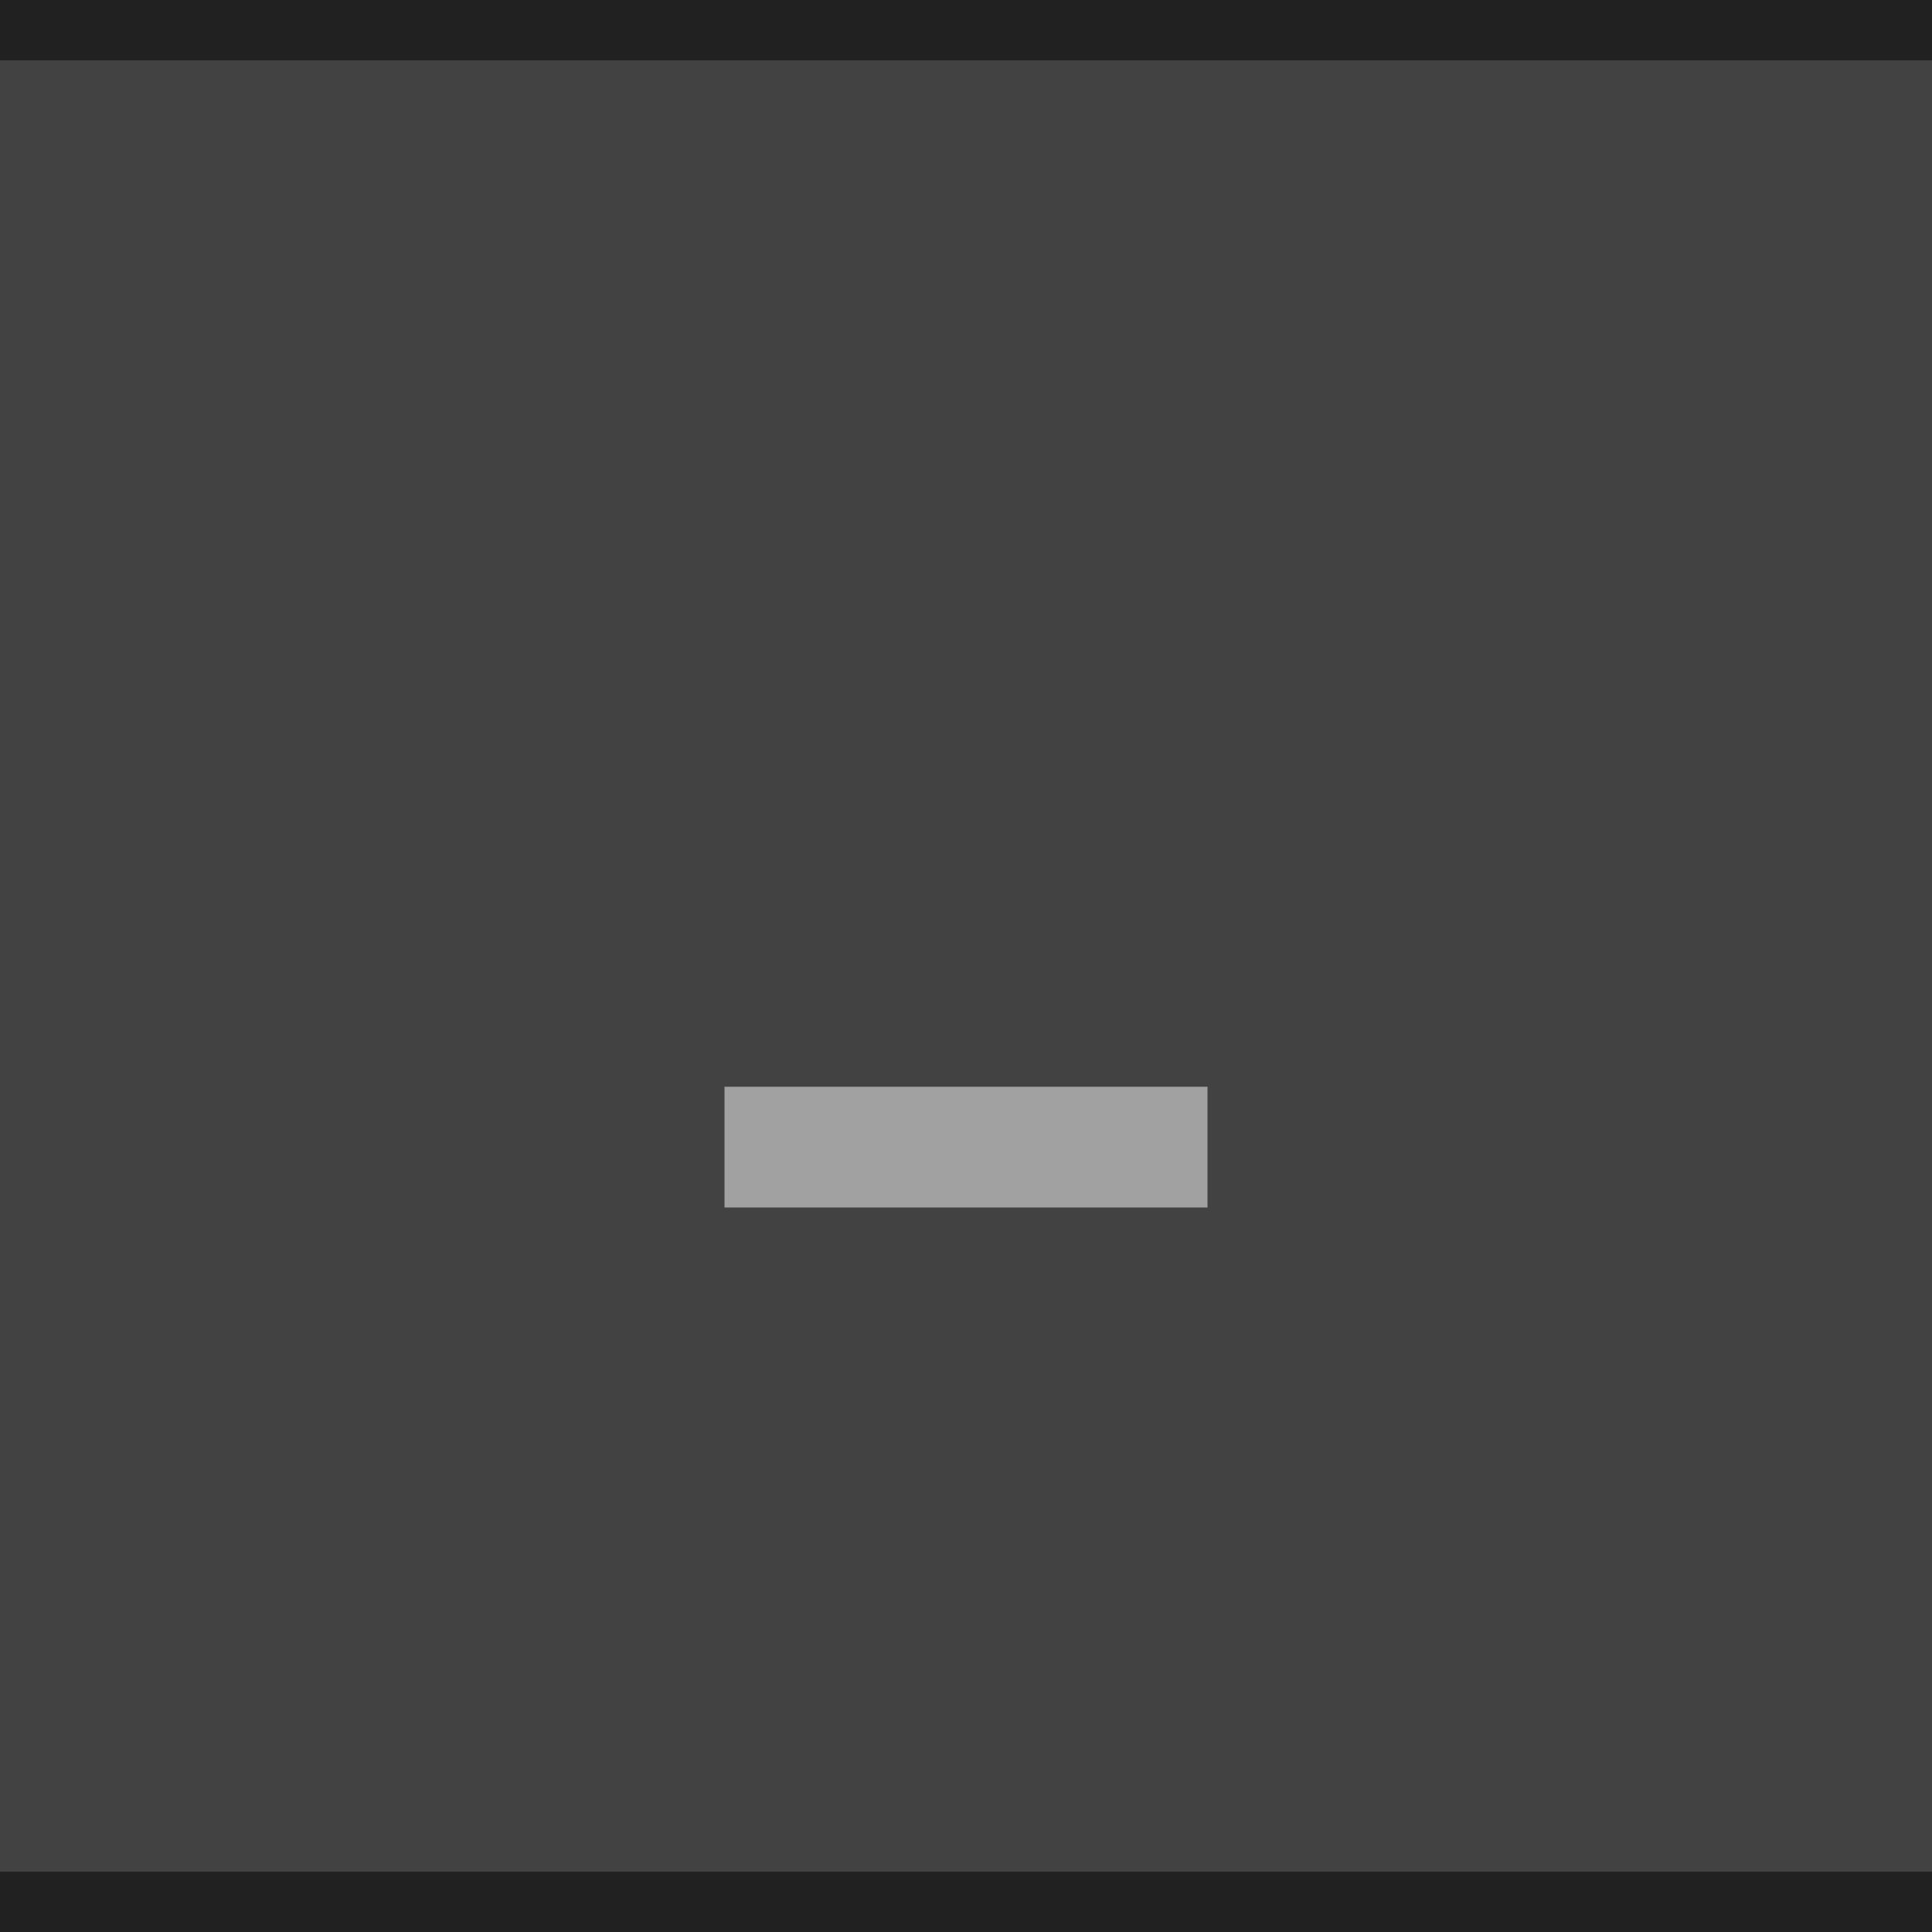
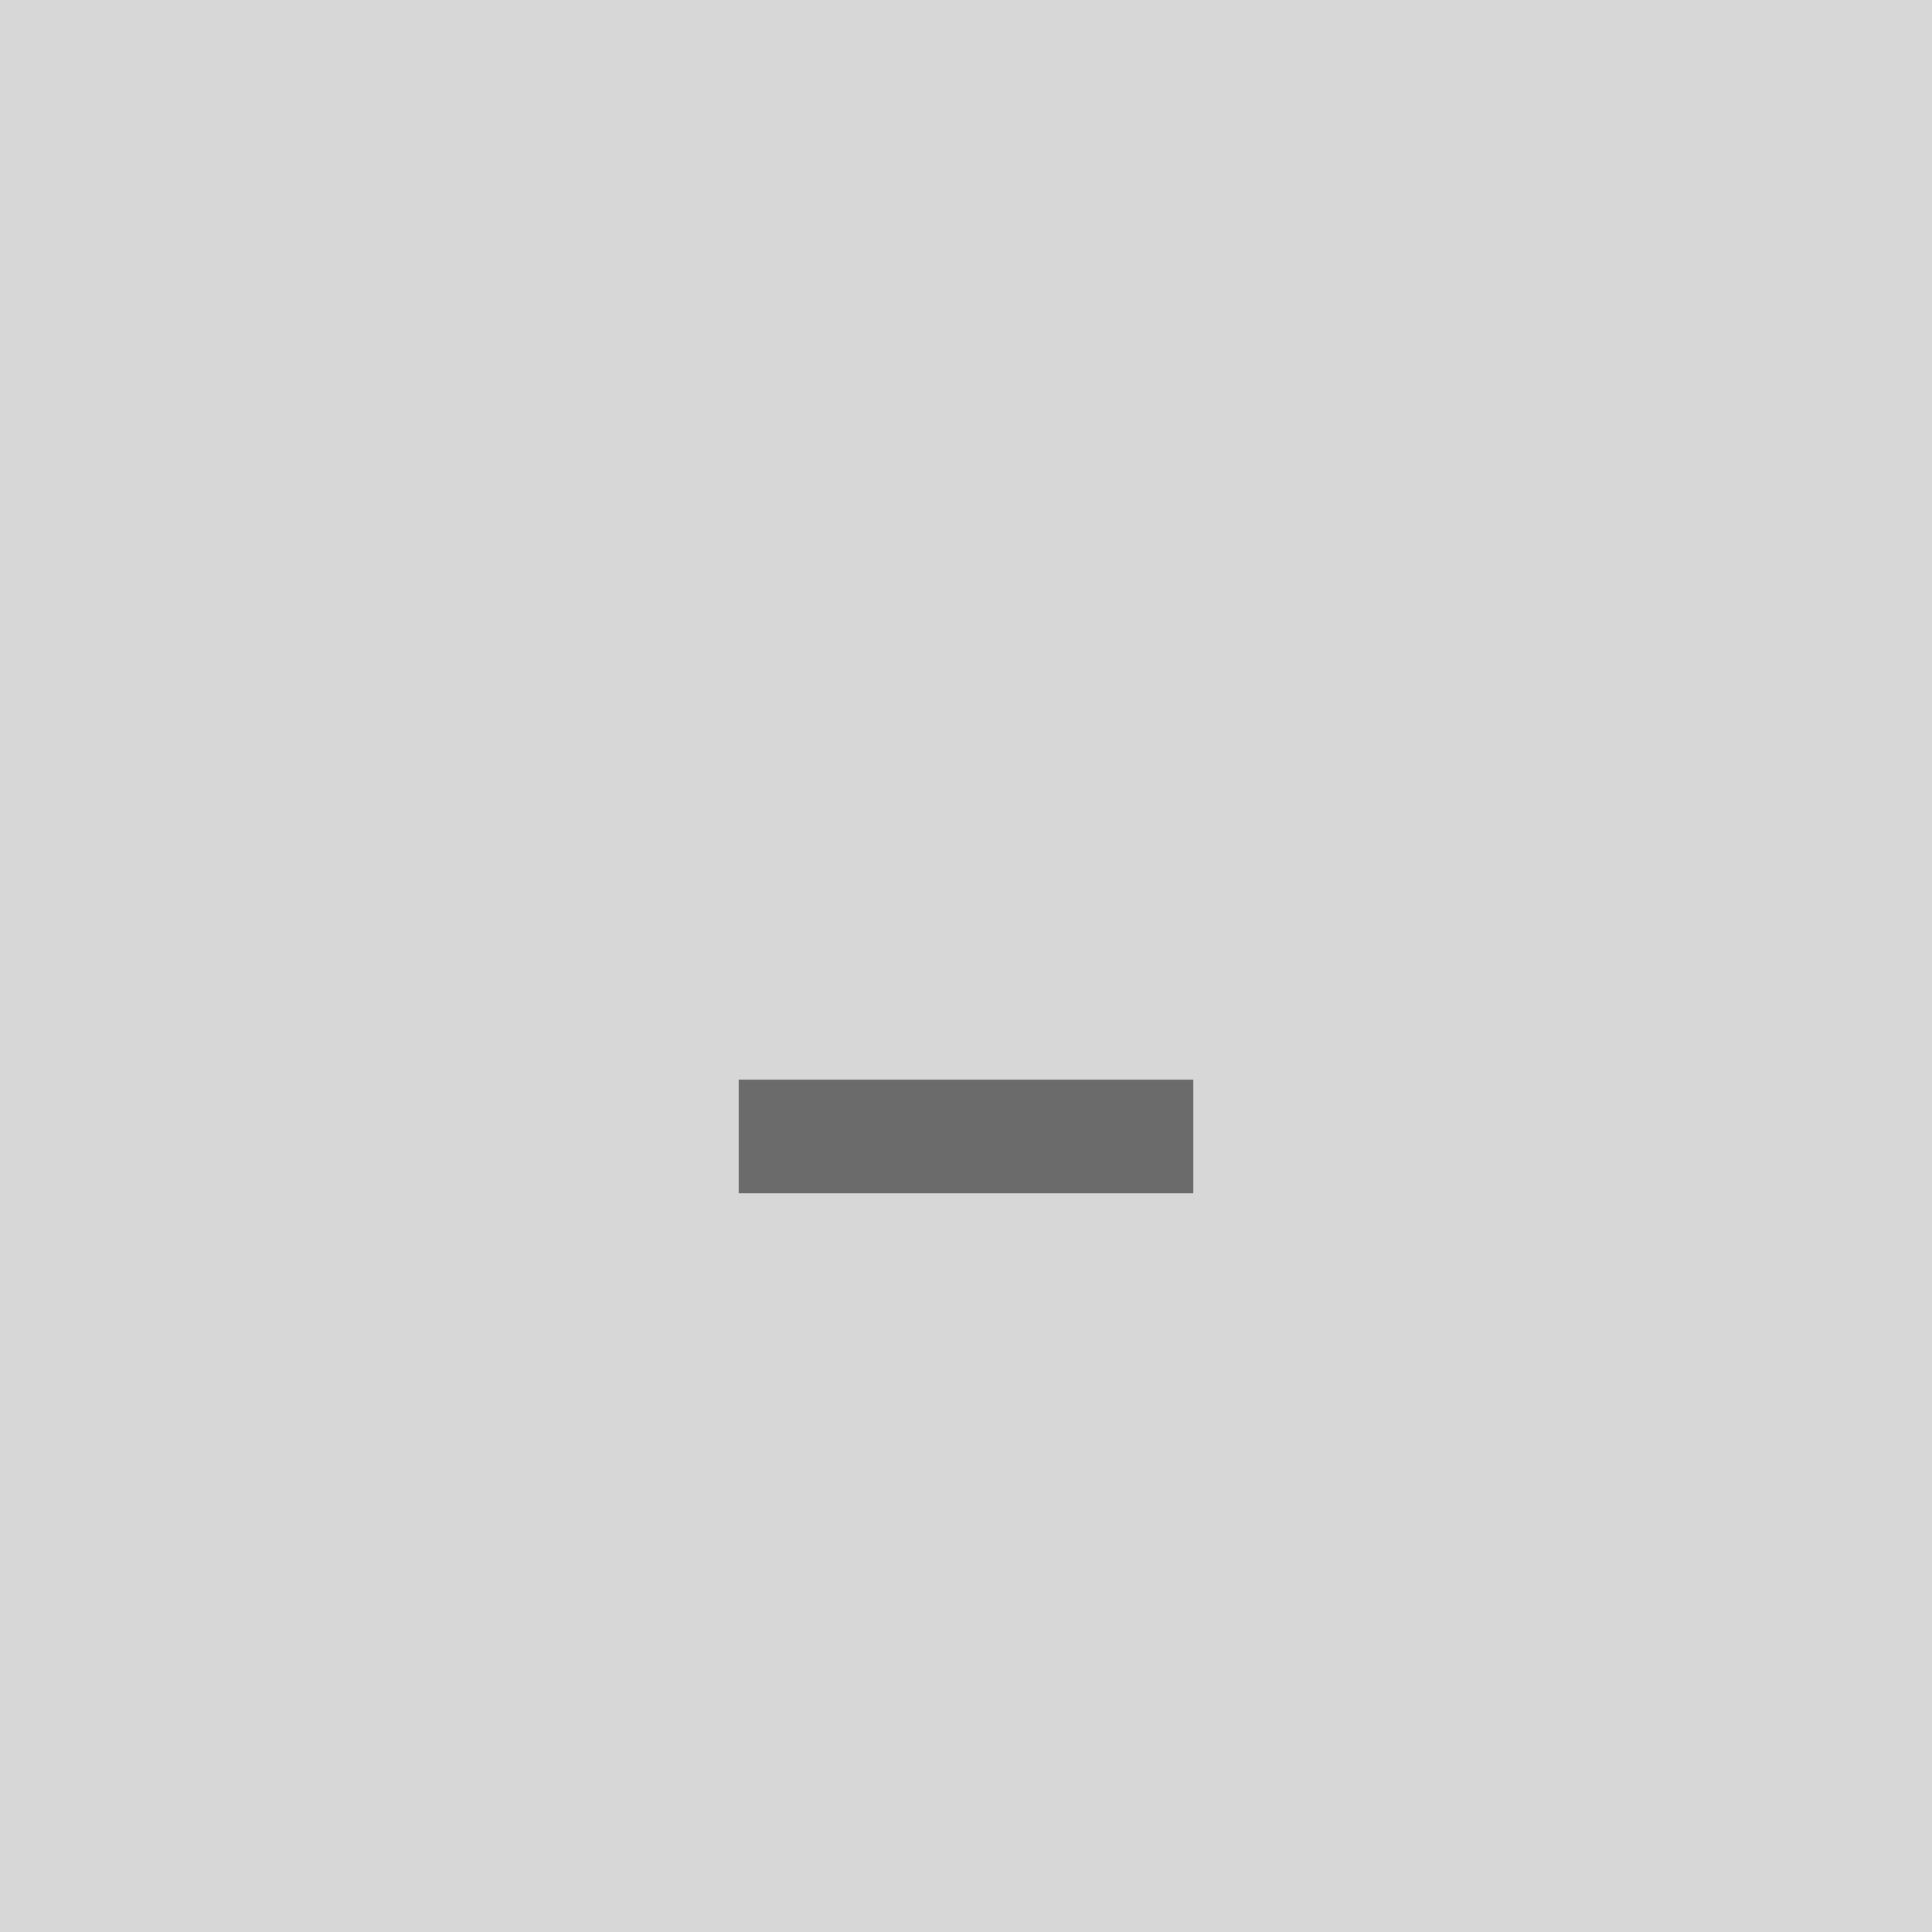
- <svg xmlns="http://www.w3.org/2000/svg" width="32" height="32" viewBox="0 0 32 32" version="1.1" id="svg12">
+ <svg xmlns="http://www.w3.org/2000/svg" id="svg12" version="1.1" viewBox="0 0 34 34" height="34" width="34">
  <defs id="defs16" />
-   <rect width="32" height="32" fill="#E0E0E0" id="rect2" style="fill:#424242;fill-opacity:1" />
-   <g fill="#000000" opacity="0.6" id="g10" style="opacity:0.5;fill:#ffffff;fill-opacity:1">
-     <circle cx="16" cy="16" r="12" opacity="0" id="circle6" style="fill:#ffffff;fill-opacity:1" />
-     <path d="m12 18h8v2h-8z" id="path8" style="fill:#ffffff;fill-opacity:1" />
-   </g>
-   <rect width="32" height="1" fill="#FFFFFF" fill-opacity="0.4" id="rect166" style="opacity:0.5;fill:#000000;fill-opacity:1" x="0" y="0" />
-   <rect width="32" height="1" fill="#FFFFFF" fill-opacity="0.4" id="rect166-9" style="opacity:0.5;fill:#000000;fill-opacity:1" x="0" y="31" />
+   <rect style="fill:#d7d7d7;fill-opacity:1;stroke-width:1.125" id="rect2" fill="#E0E0E0" height="36" width="36" x="-1" y="-1" />
+   <path id="path8" d="m 13,19 h 8 v 2 h -8 z" style="opacity:0.5;fill:#000000" />
</svg>
